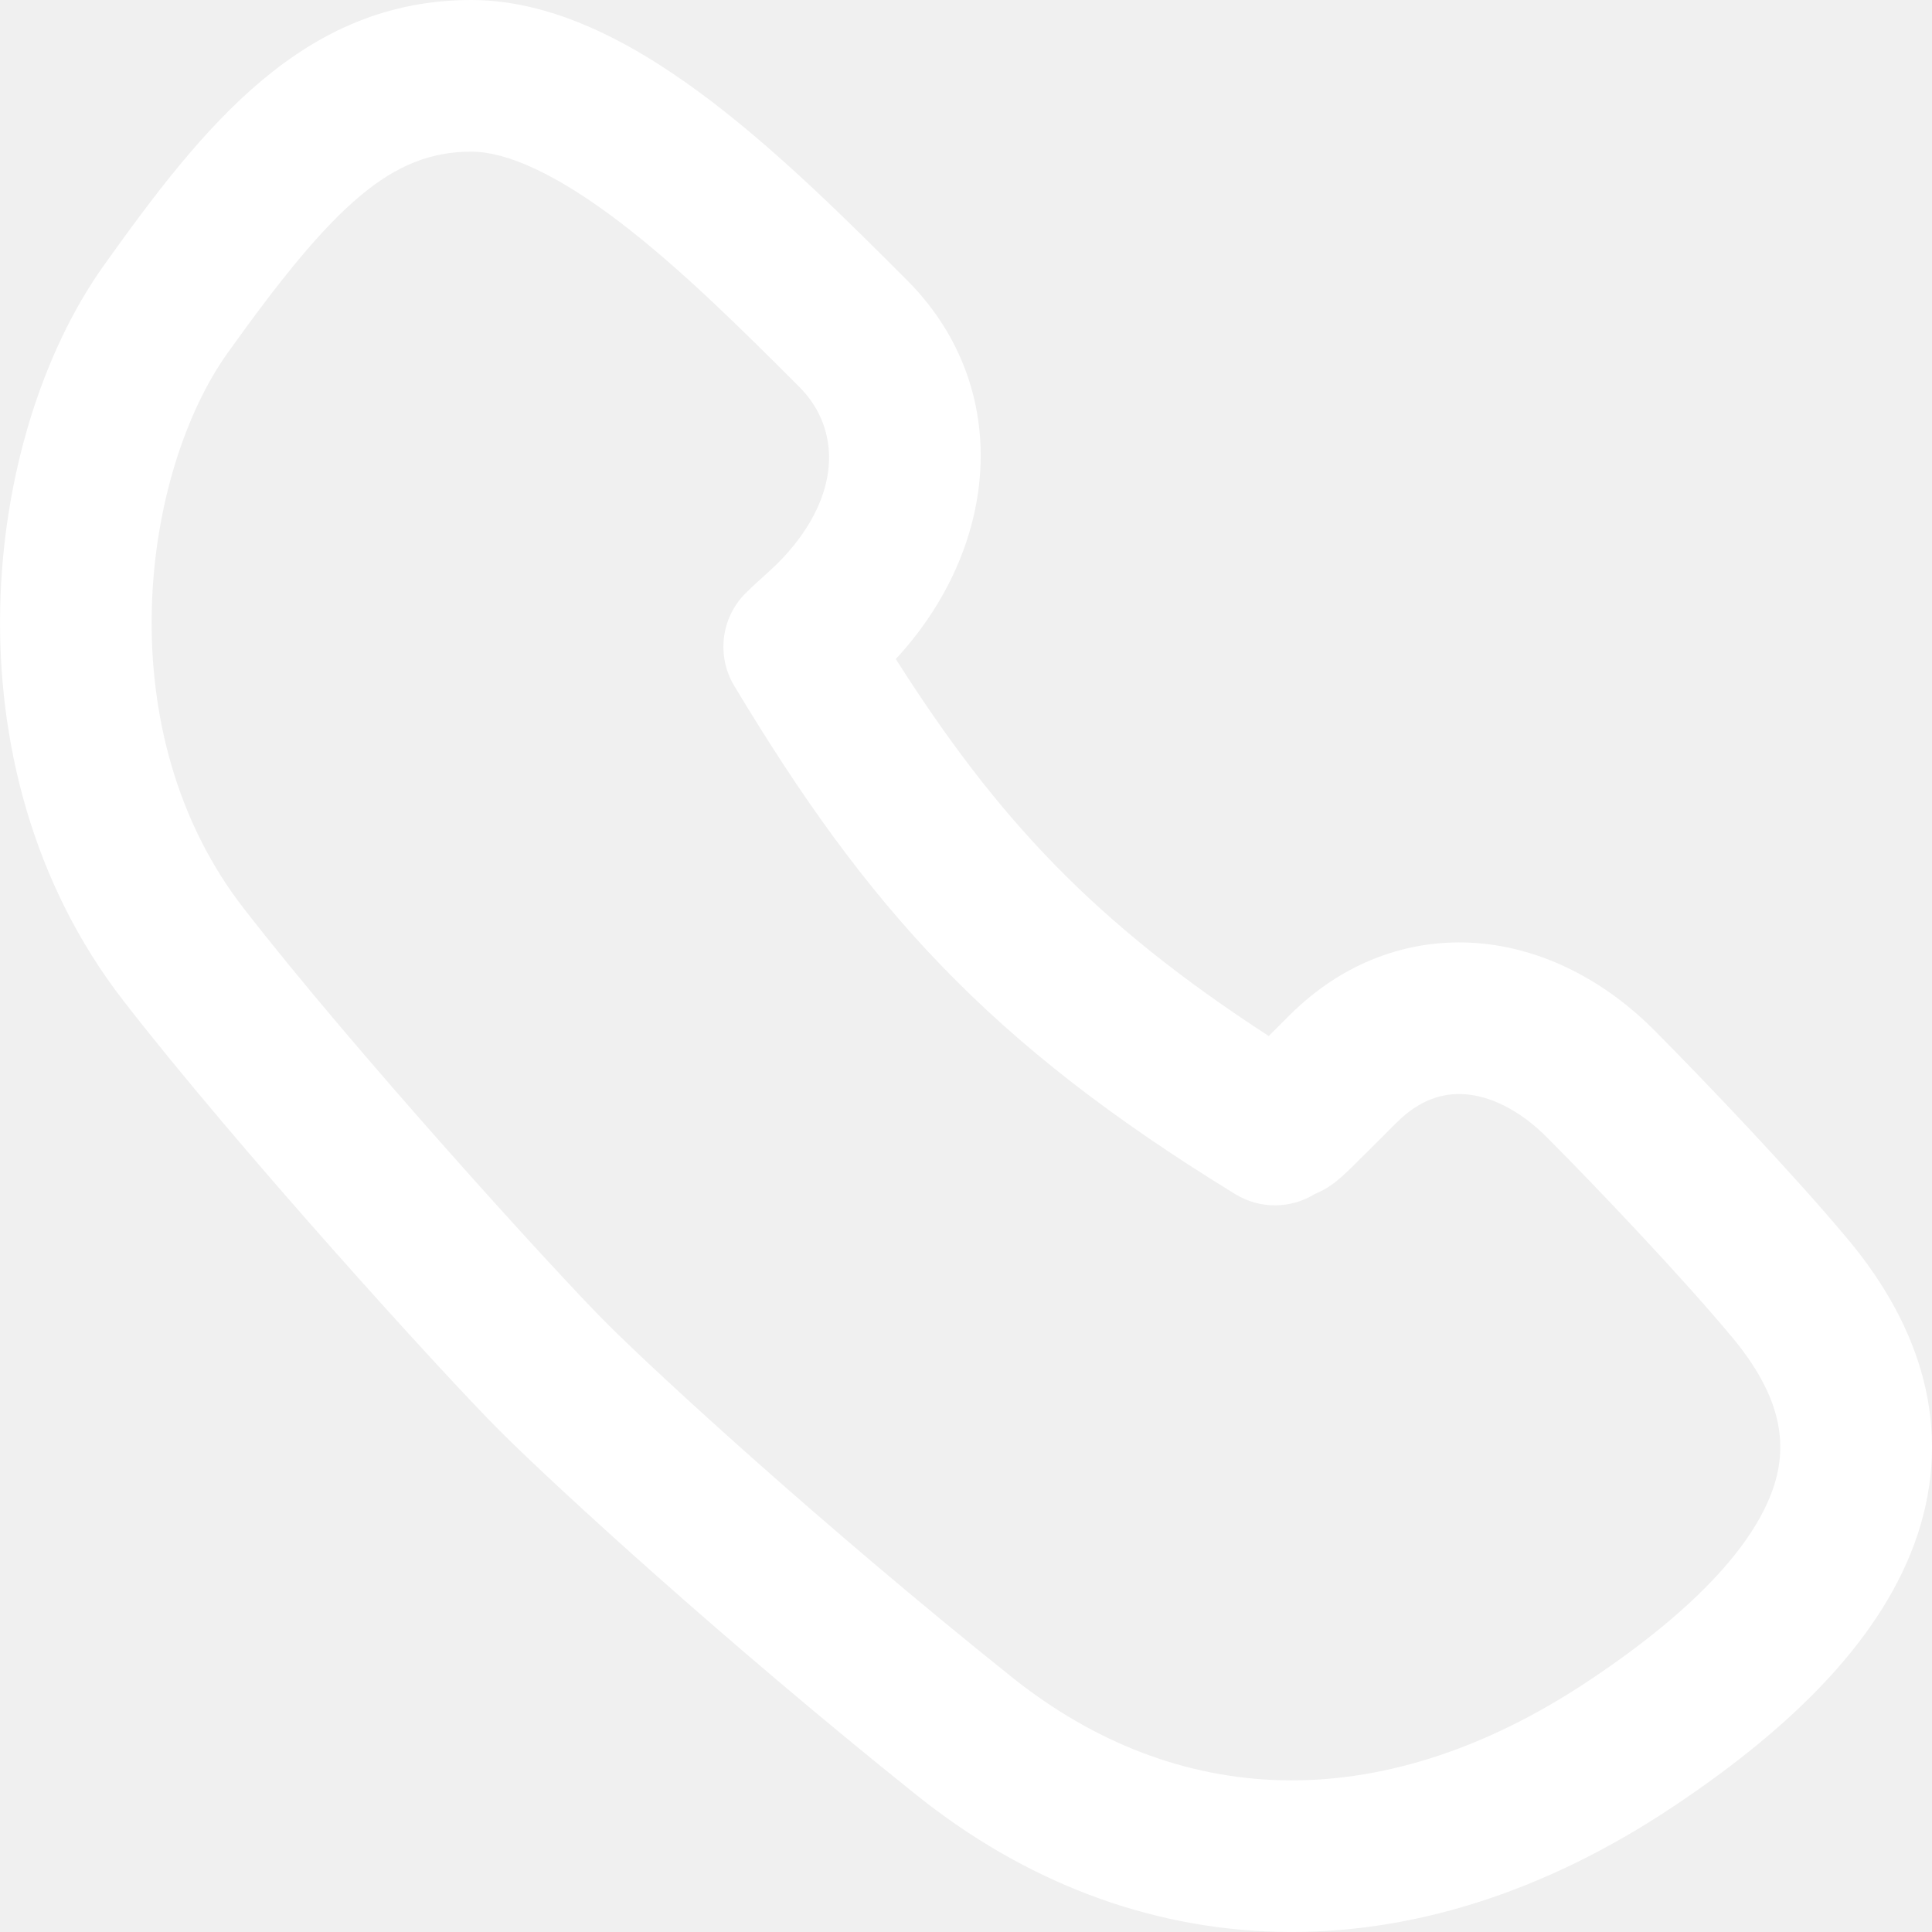
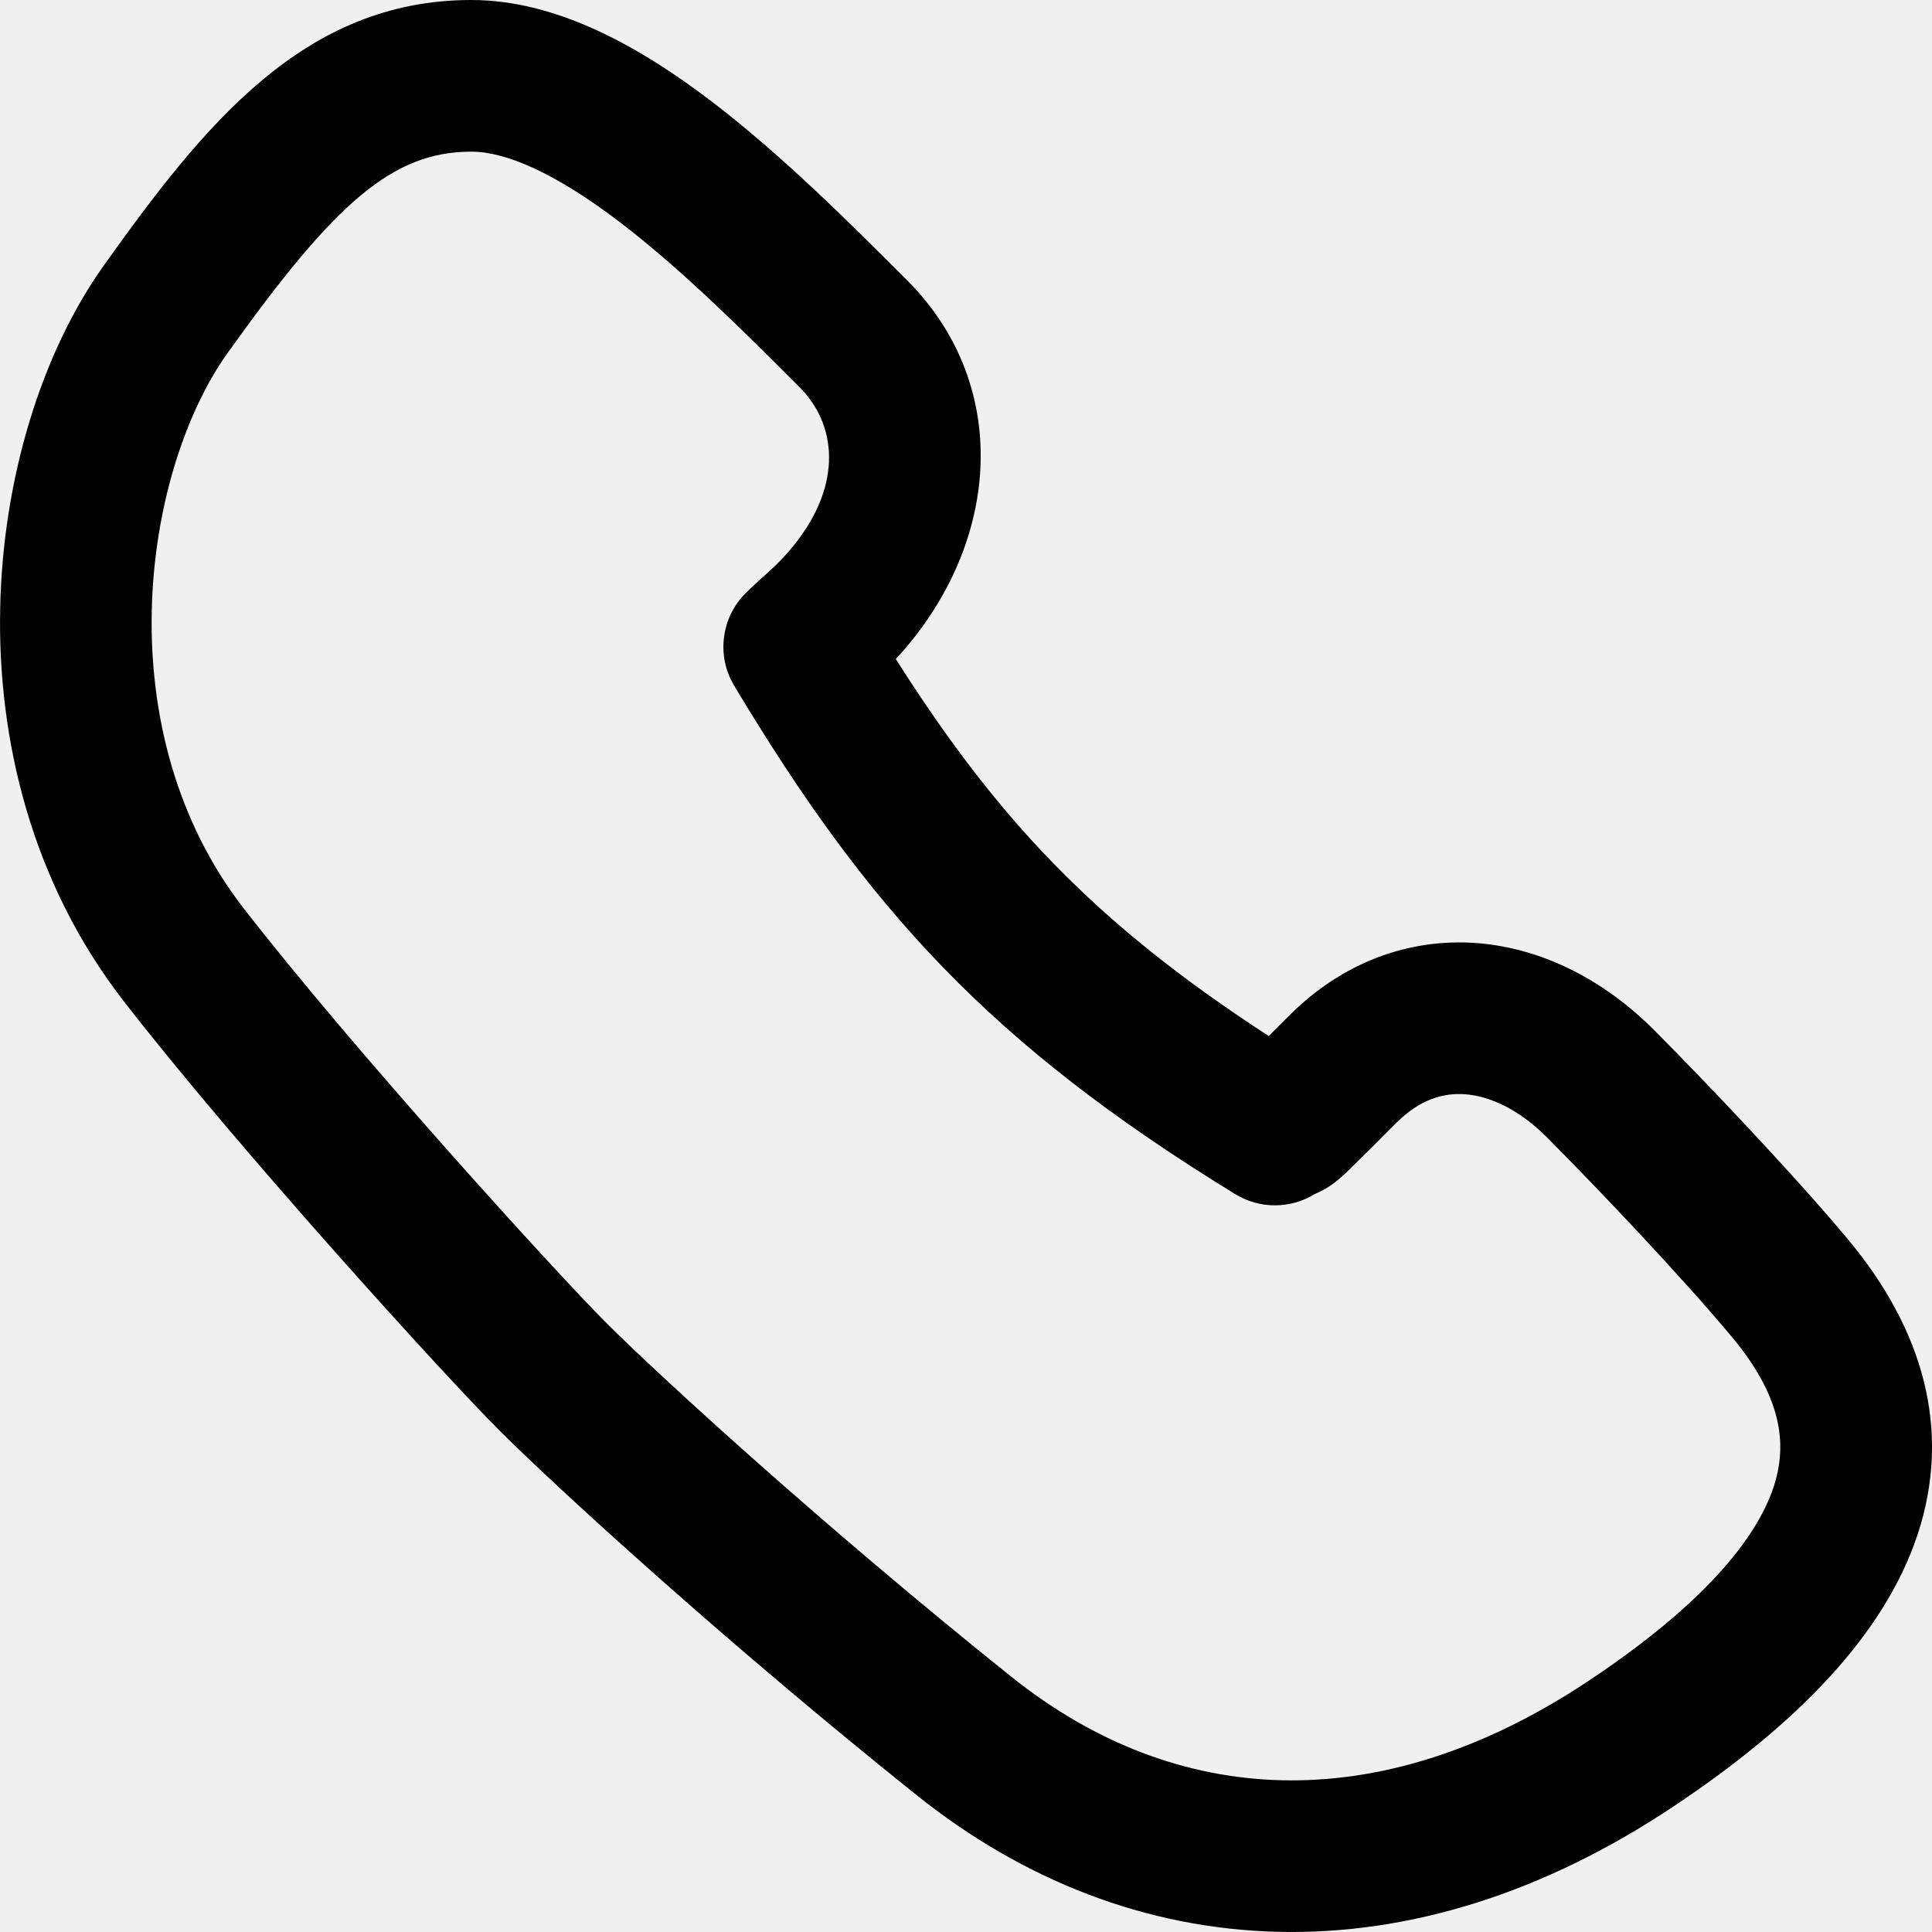
<svg xmlns="http://www.w3.org/2000/svg" width="20" height="20" viewBox="0 0 20 20" fill="none">
  <g clip-path="url(#clip0_8661_180)">
    <g clip-path="url(#clip1_8661_180)">
-       <path fill-rule="evenodd" clip-rule="evenodd" d="M6.417 2.3C7.048 2.782 7.68 3.41 8.277 4.008C8.653 4.384 8.734 5 8.22 5.643C8.135 5.748 8.061 5.823 7.989 5.89C7.959 5.918 7.931 5.943 7.899 5.972C7.889 5.981 7.878 5.991 7.867 6.001C7.824 6.04 7.771 6.088 7.718 6.141C7.464 6.395 7.415 6.791 7.601 7.1C8.982 9.4 10.236 10.798 12.788 12.362C13.041 12.517 13.36 12.516 13.611 12.36C13.62 12.356 13.629 12.353 13.636 12.349C13.728 12.309 13.795 12.259 13.835 12.227C13.898 12.177 13.971 12.106 14.046 12.031C14.133 11.946 14.262 11.817 14.455 11.623L14.459 11.62C14.697 11.382 14.941 11.31 15.17 11.328C15.415 11.347 15.718 11.476 16.016 11.776C16.529 12.291 17.403 13.21 17.931 13.843C18.433 14.446 18.513 14.935 18.359 15.397C18.18 15.933 17.63 16.611 16.451 17.396C15.333 18.142 14.253 18.453 13.265 18.429C12.28 18.405 11.331 18.047 10.47 17.358C8.527 15.803 6.817 14.235 6.279 13.697C5.738 13.156 3.652 10.86 2.521 9.401C1.828 8.508 1.548 7.401 1.571 6.326C1.594 5.241 1.923 4.263 2.352 3.66C3.46 2.107 4.057 1.57 4.879 1.57C5.245 1.57 5.759 1.799 6.417 2.3ZM7.369 1.052C6.664 0.515 5.793 0 4.879 0C3.144 0 2.111 1.295 1.074 2.749C0.432 3.65 0.03 4.948 0.002 6.293C-0.027 7.649 0.323 9.129 1.28 10.363C2.455 11.878 4.586 14.224 5.169 14.807C5.755 15.393 7.51 17 9.49 18.584C10.591 19.465 11.865 19.965 13.227 19.998C14.587 20.031 15.979 19.597 17.321 18.702C18.602 17.849 19.503 16.925 19.848 15.894C20.217 14.788 19.89 13.743 19.137 12.838C18.565 12.152 17.653 11.196 17.128 10.668C16.621 10.158 15.982 9.817 15.291 9.763C14.583 9.709 13.896 9.964 13.349 10.51C13.265 10.594 13.194 10.665 13.134 10.725C11.326 9.551 10.321 8.471 9.273 6.822C9.331 6.76 9.389 6.693 9.445 6.623C10.362 5.478 10.433 3.943 9.387 2.898L9.383 2.894C8.801 2.312 8.097 1.608 7.369 1.052Z" fill="white" />
+       <path fill-rule="evenodd" clip-rule="evenodd" d="M6.417 2.3C7.048 2.782 7.68 3.41 8.277 4.008C8.653 4.384 8.734 5 8.22 5.643C8.135 5.748 8.061 5.823 7.989 5.89C7.959 5.918 7.931 5.943 7.899 5.972C7.889 5.981 7.878 5.991 7.867 6.001C7.824 6.04 7.771 6.088 7.718 6.141C7.464 6.395 7.415 6.791 7.601 7.1C8.982 9.4 10.236 10.798 12.788 12.362C13.041 12.517 13.36 12.516 13.611 12.36C13.62 12.356 13.629 12.353 13.636 12.349C13.728 12.309 13.795 12.259 13.835 12.227C13.898 12.177 13.971 12.106 14.046 12.031C14.133 11.946 14.262 11.817 14.455 11.623L14.459 11.62C14.697 11.382 14.941 11.31 15.17 11.328C15.415 11.347 15.718 11.476 16.016 11.776C16.529 12.291 17.403 13.21 17.931 13.843C18.433 14.446 18.513 14.935 18.359 15.397C18.18 15.933 17.63 16.611 16.451 17.396C15.333 18.142 14.253 18.453 13.265 18.429C12.28 18.405 11.331 18.047 10.47 17.358C8.527 15.803 6.817 14.235 6.279 13.697C5.738 13.156 3.652 10.86 2.521 9.401C1.828 8.508 1.548 7.401 1.571 6.326C1.594 5.241 1.923 4.263 2.352 3.66C3.46 2.107 4.057 1.57 4.879 1.57C5.245 1.57 5.759 1.799 6.417 2.3ZM7.369 1.052C6.664 0.515 5.793 0 4.879 0C3.144 0 2.111 1.295 1.074 2.749C0.432 3.65 0.03 4.948 0.002 6.293C-0.027 7.649 0.323 9.129 1.28 10.363C2.455 11.878 4.586 14.224 5.169 14.807C5.755 15.393 7.51 17 9.49 18.584C10.591 19.465 11.865 19.965 13.227 19.998C14.587 20.031 15.979 19.597 17.321 18.702C18.602 17.849 19.503 16.925 19.848 15.894C20.217 14.788 19.89 13.743 19.137 12.838C18.565 12.152 17.653 11.196 17.128 10.668C16.621 10.158 15.982 9.817 15.291 9.763C14.583 9.709 13.896 9.964 13.349 10.51C13.265 10.594 13.194 10.665 13.134 10.725C11.326 9.551 10.321 8.471 9.273 6.822C9.331 6.76 9.389 6.693 9.445 6.623C10.362 5.478 10.433 3.943 9.387 2.898L9.383 2.894C8.801 2.312 8.097 1.608 7.369 1.052Z" fill="currentColor" />
    </g>
  </g>
  <defs>
    <clipPath id="clip0_8661_180">
-       <rect width="20" height="20" fill="white" />
+       <rect width="20" height="20" fill="currentColor" />
    </clipPath>
    <clipPath id="clip1_8661_180">
-       <rect width="20" height="20" fill="white" transform="matrix(-1 0 0 1 20 0)" />
+       <rect width="20" height="20" fill="currentColor" transform="matrix(-1 0 0 1 20 0)" />
    </clipPath>
  </defs>
</svg>
